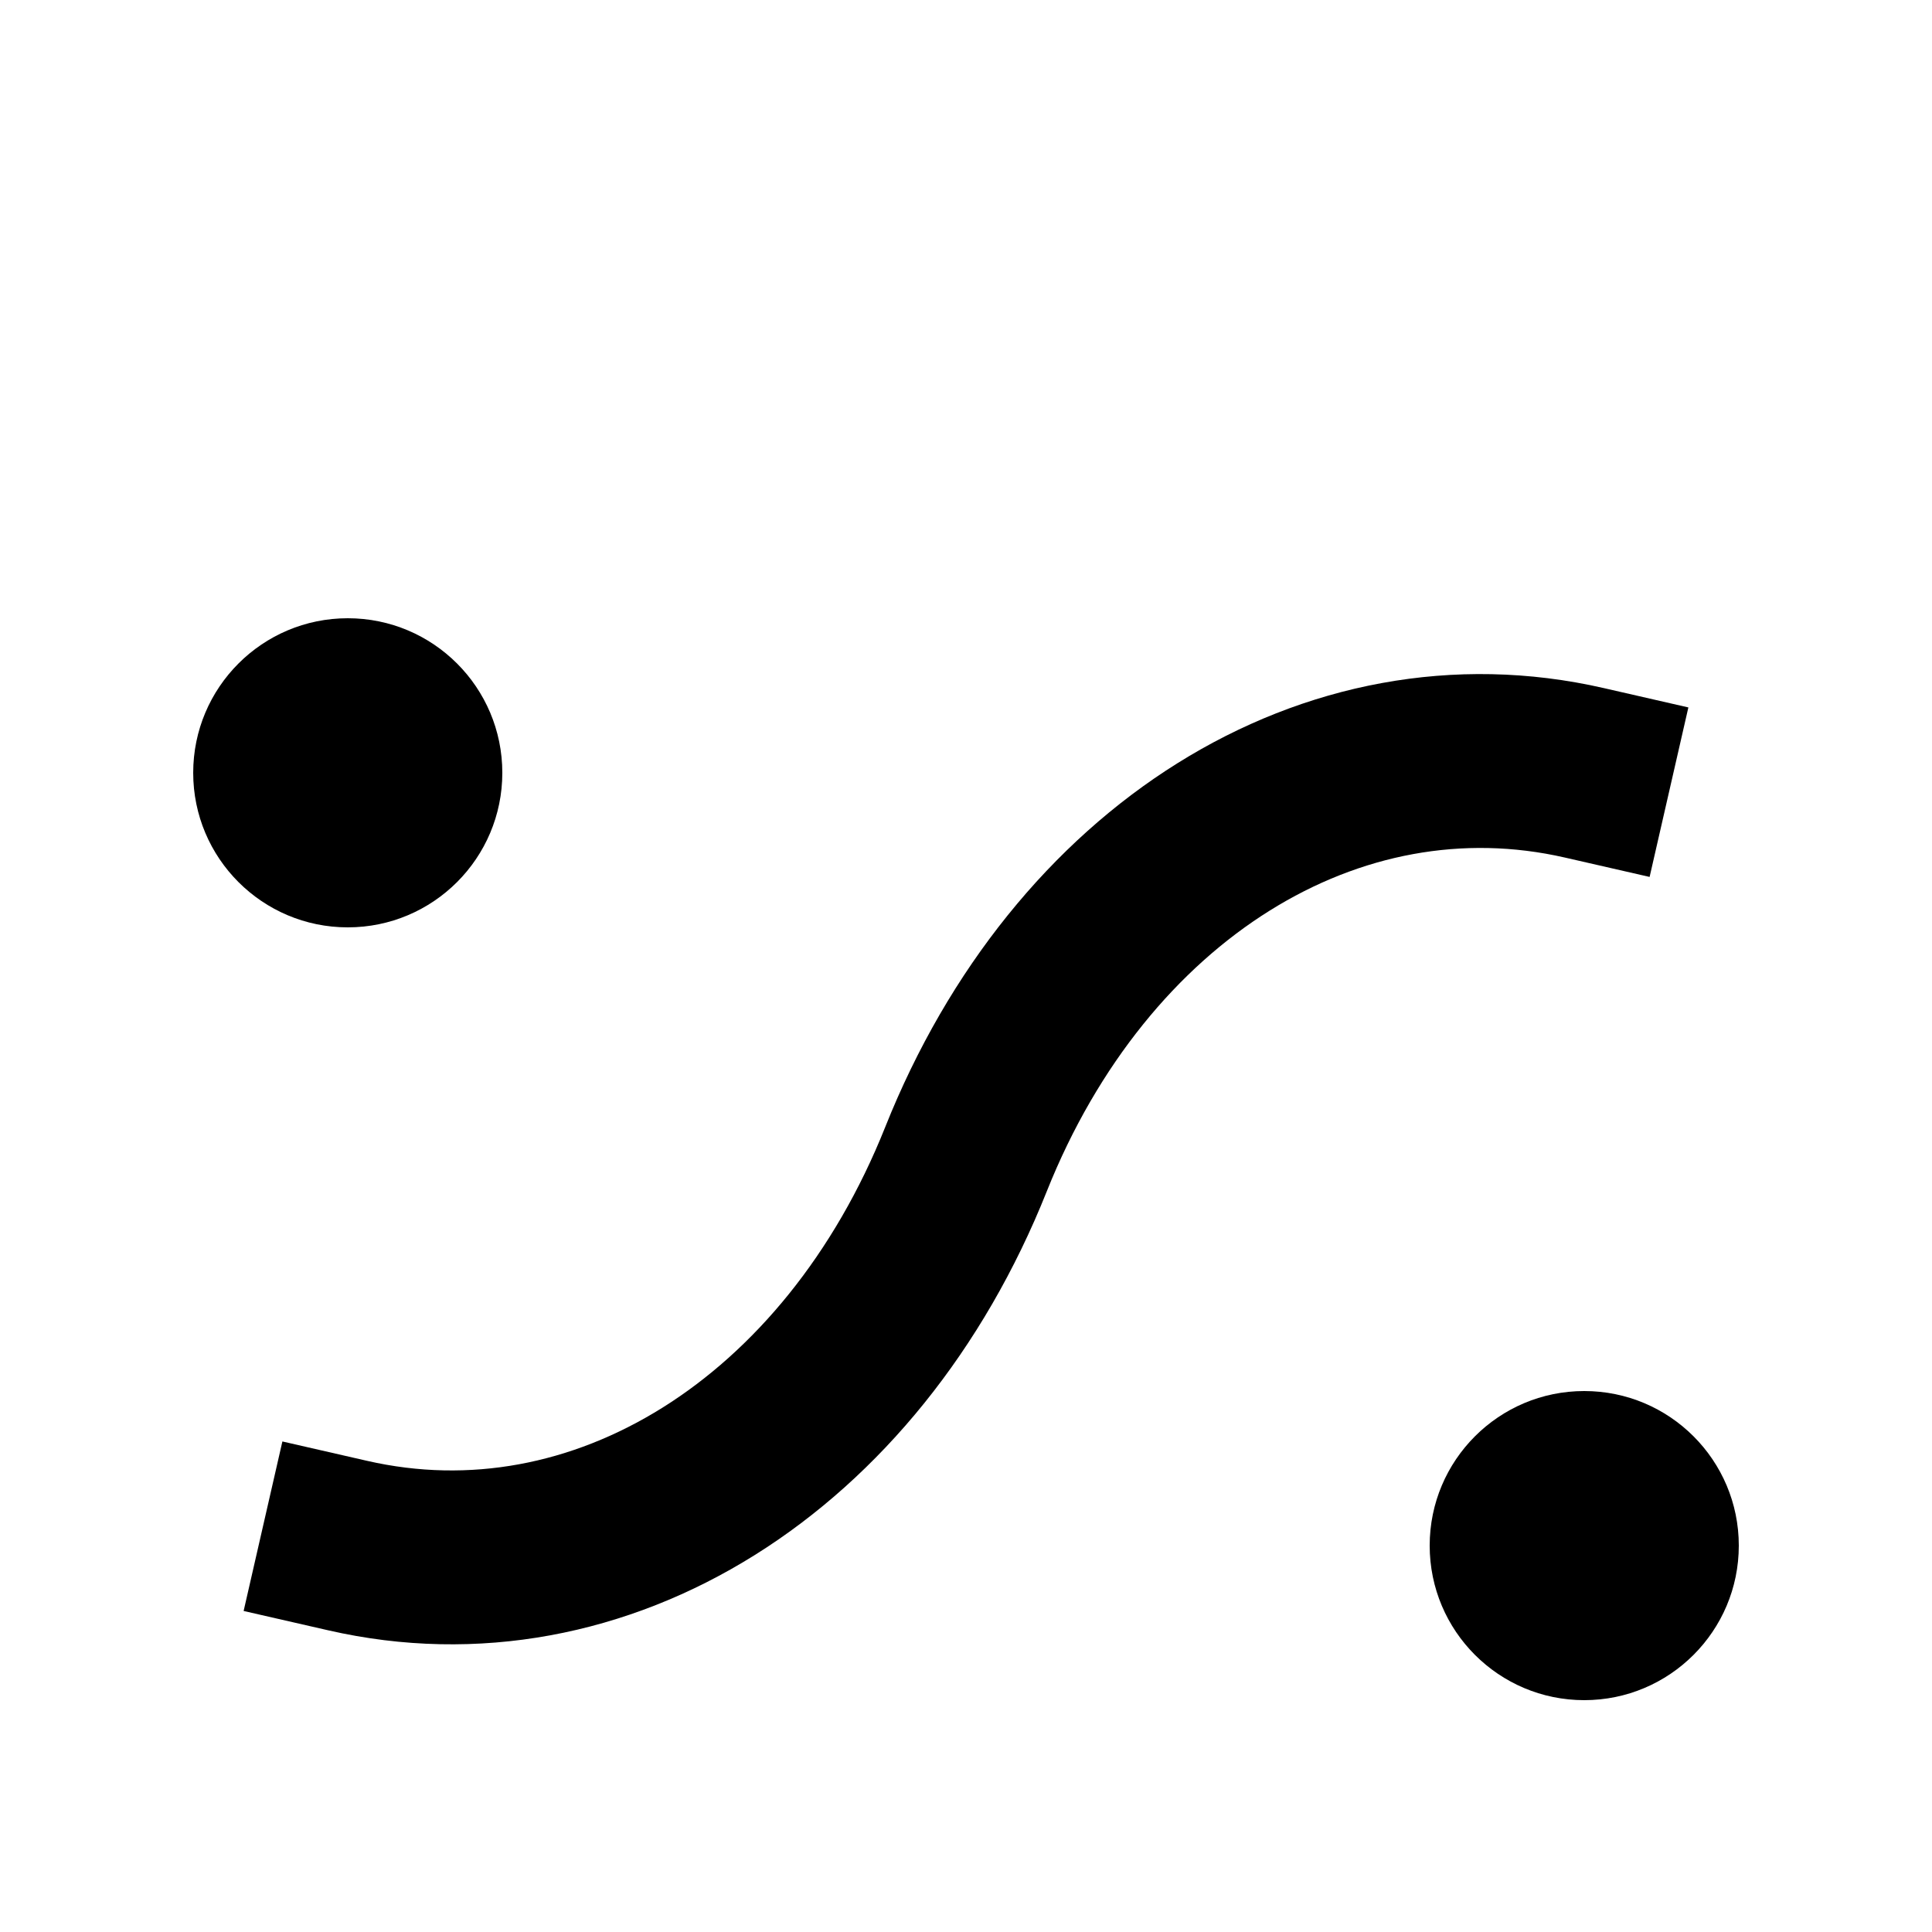
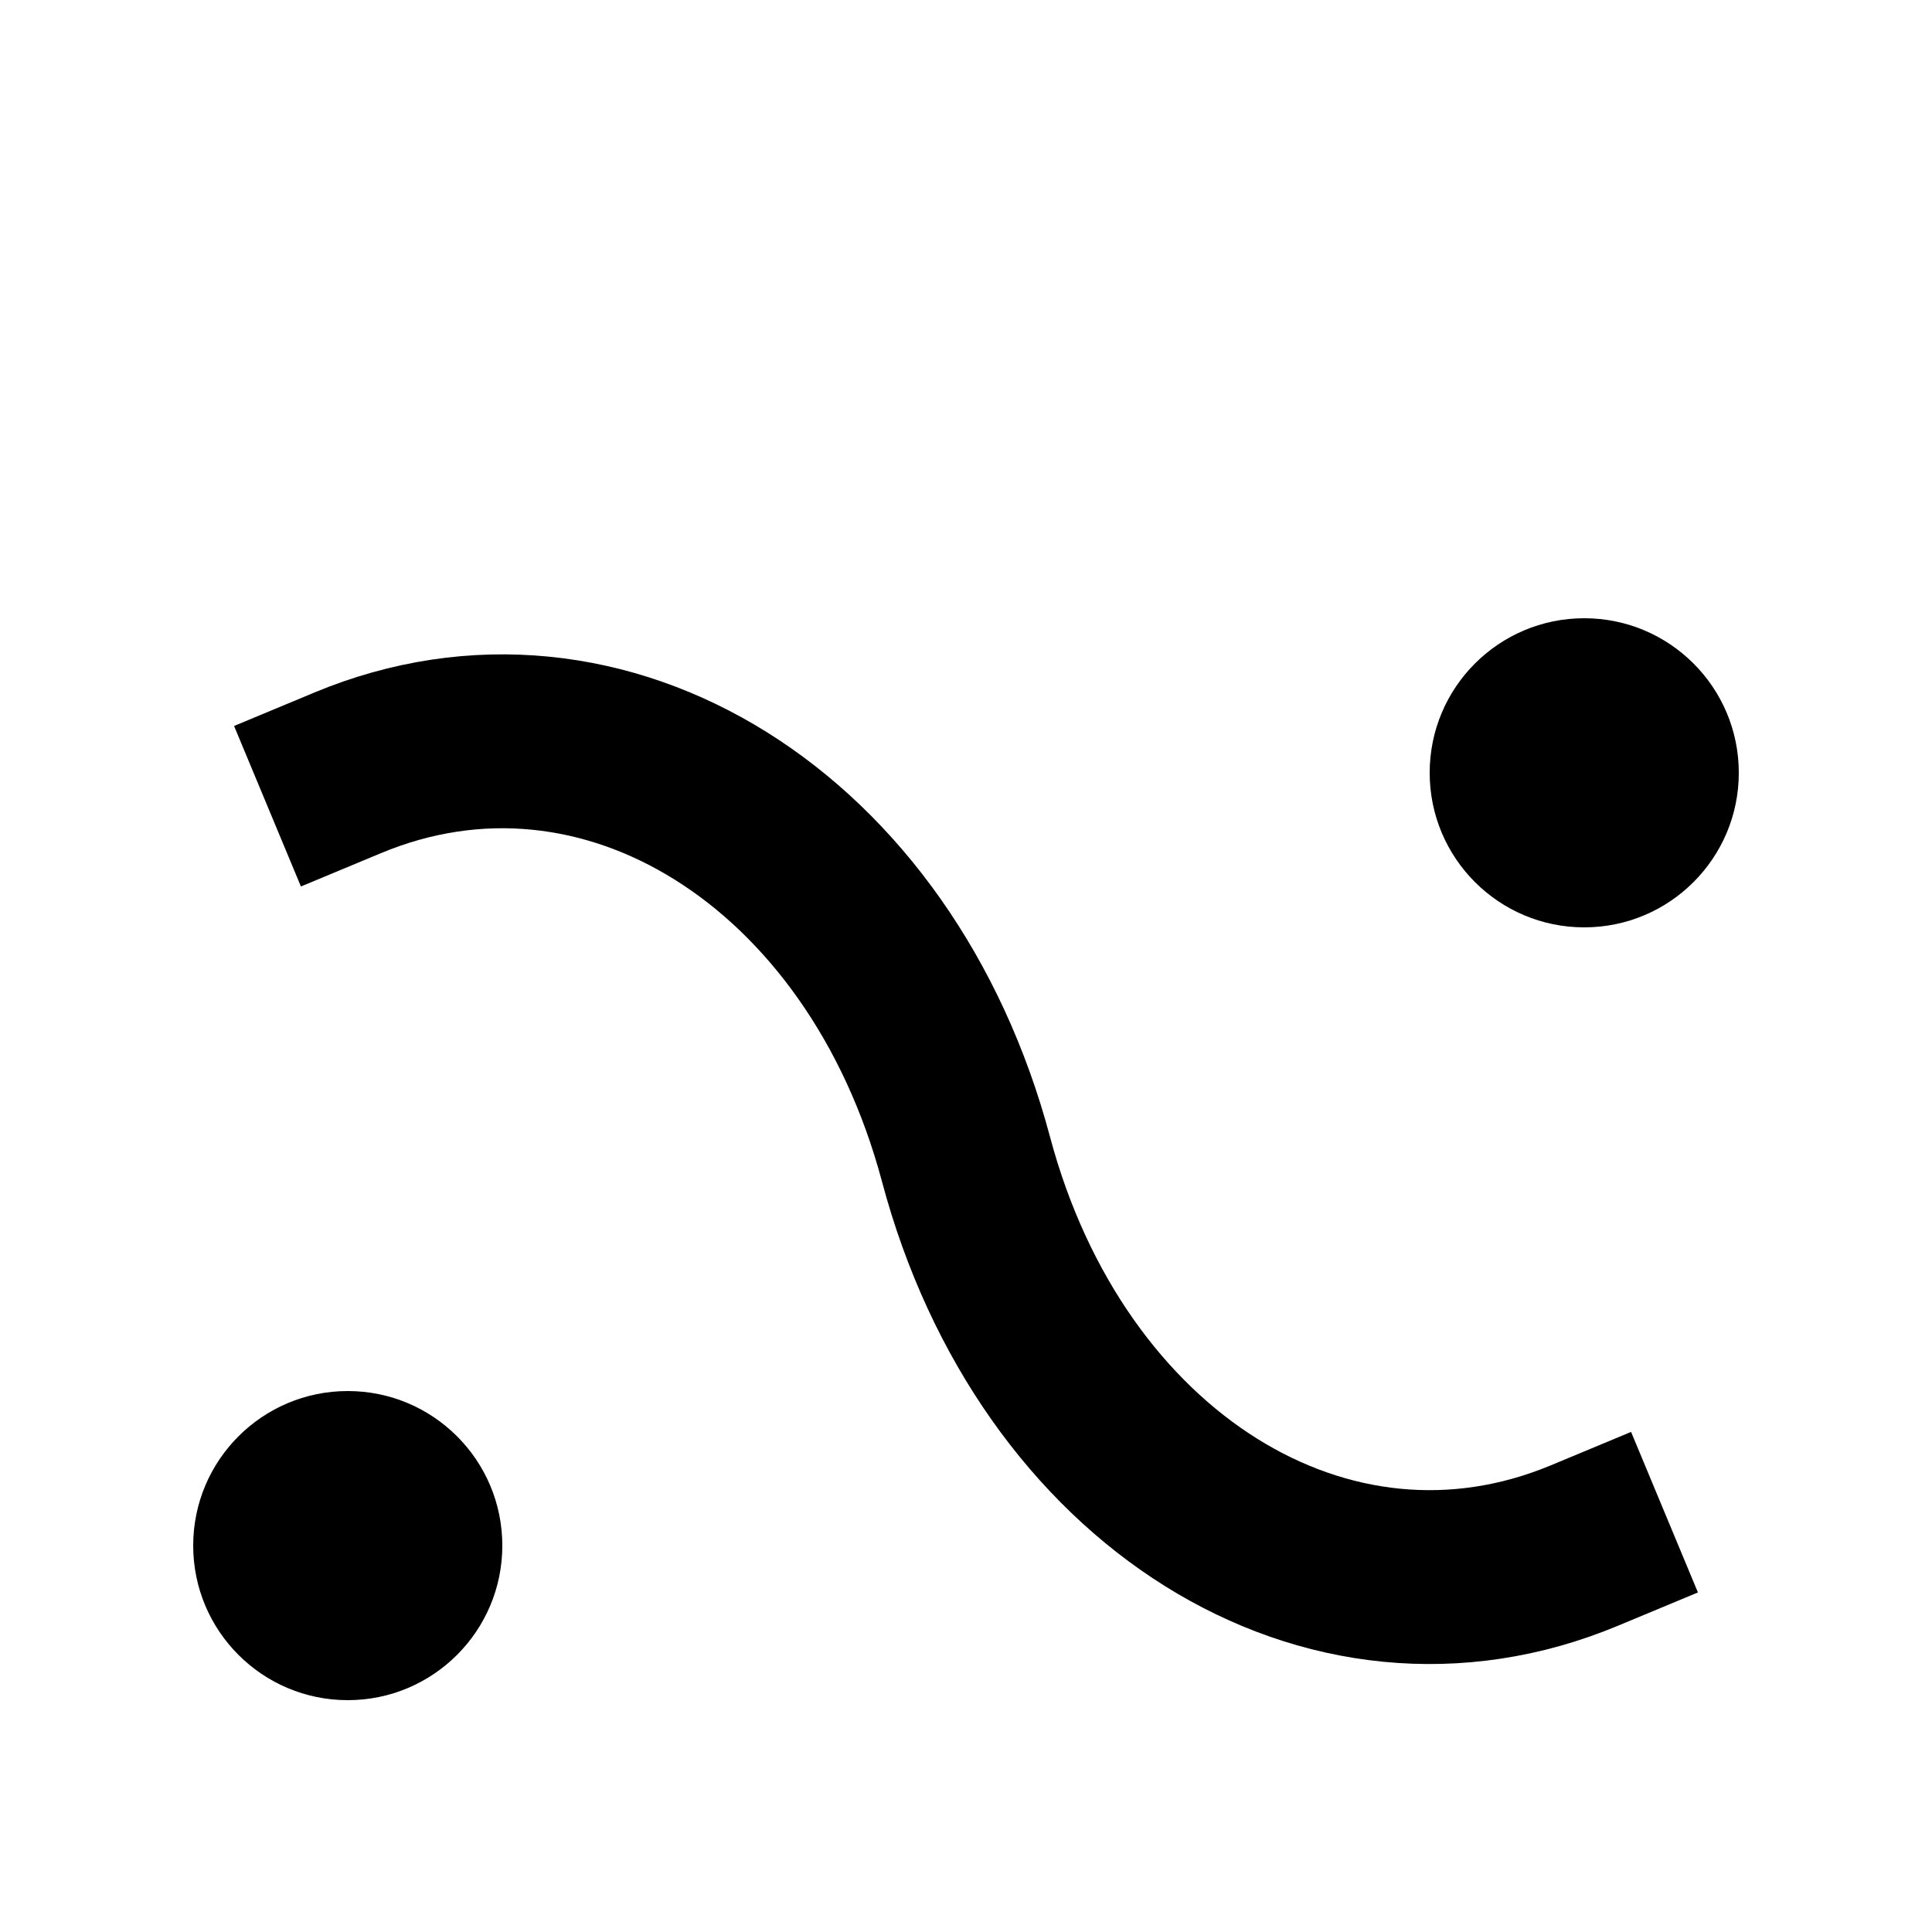
<svg xmlns="http://www.w3.org/2000/svg" viewBox="0 0 100 100" fill="none" stroke="currentColor" stroke-width="9" stroke-linecap="square" stroke-linejoin="miter">
-   <circle cx="18" cy="40" r="8.0" fill="currentColor" stroke="none" />
-   <circle cx="82" cy="80" r="8.0" fill="currentColor" stroke="none" />
-   <path d="M 18 80 A 29.77 37.21 0 0 0 50 60 A 29.77 37.21 0 0 1 82 40" />
+   <path d="M 82 80 A 25.3 31.62 0 0 1 50 60 A 25.3 31.62 0 0 0 18 40" />
+   <circle cx="82" cy="40" r="8.0" fill="currentColor" stroke="none" />
+   <circle cx="18" cy="80" r="8.0" fill="currentColor" stroke="none" />
</svg>
